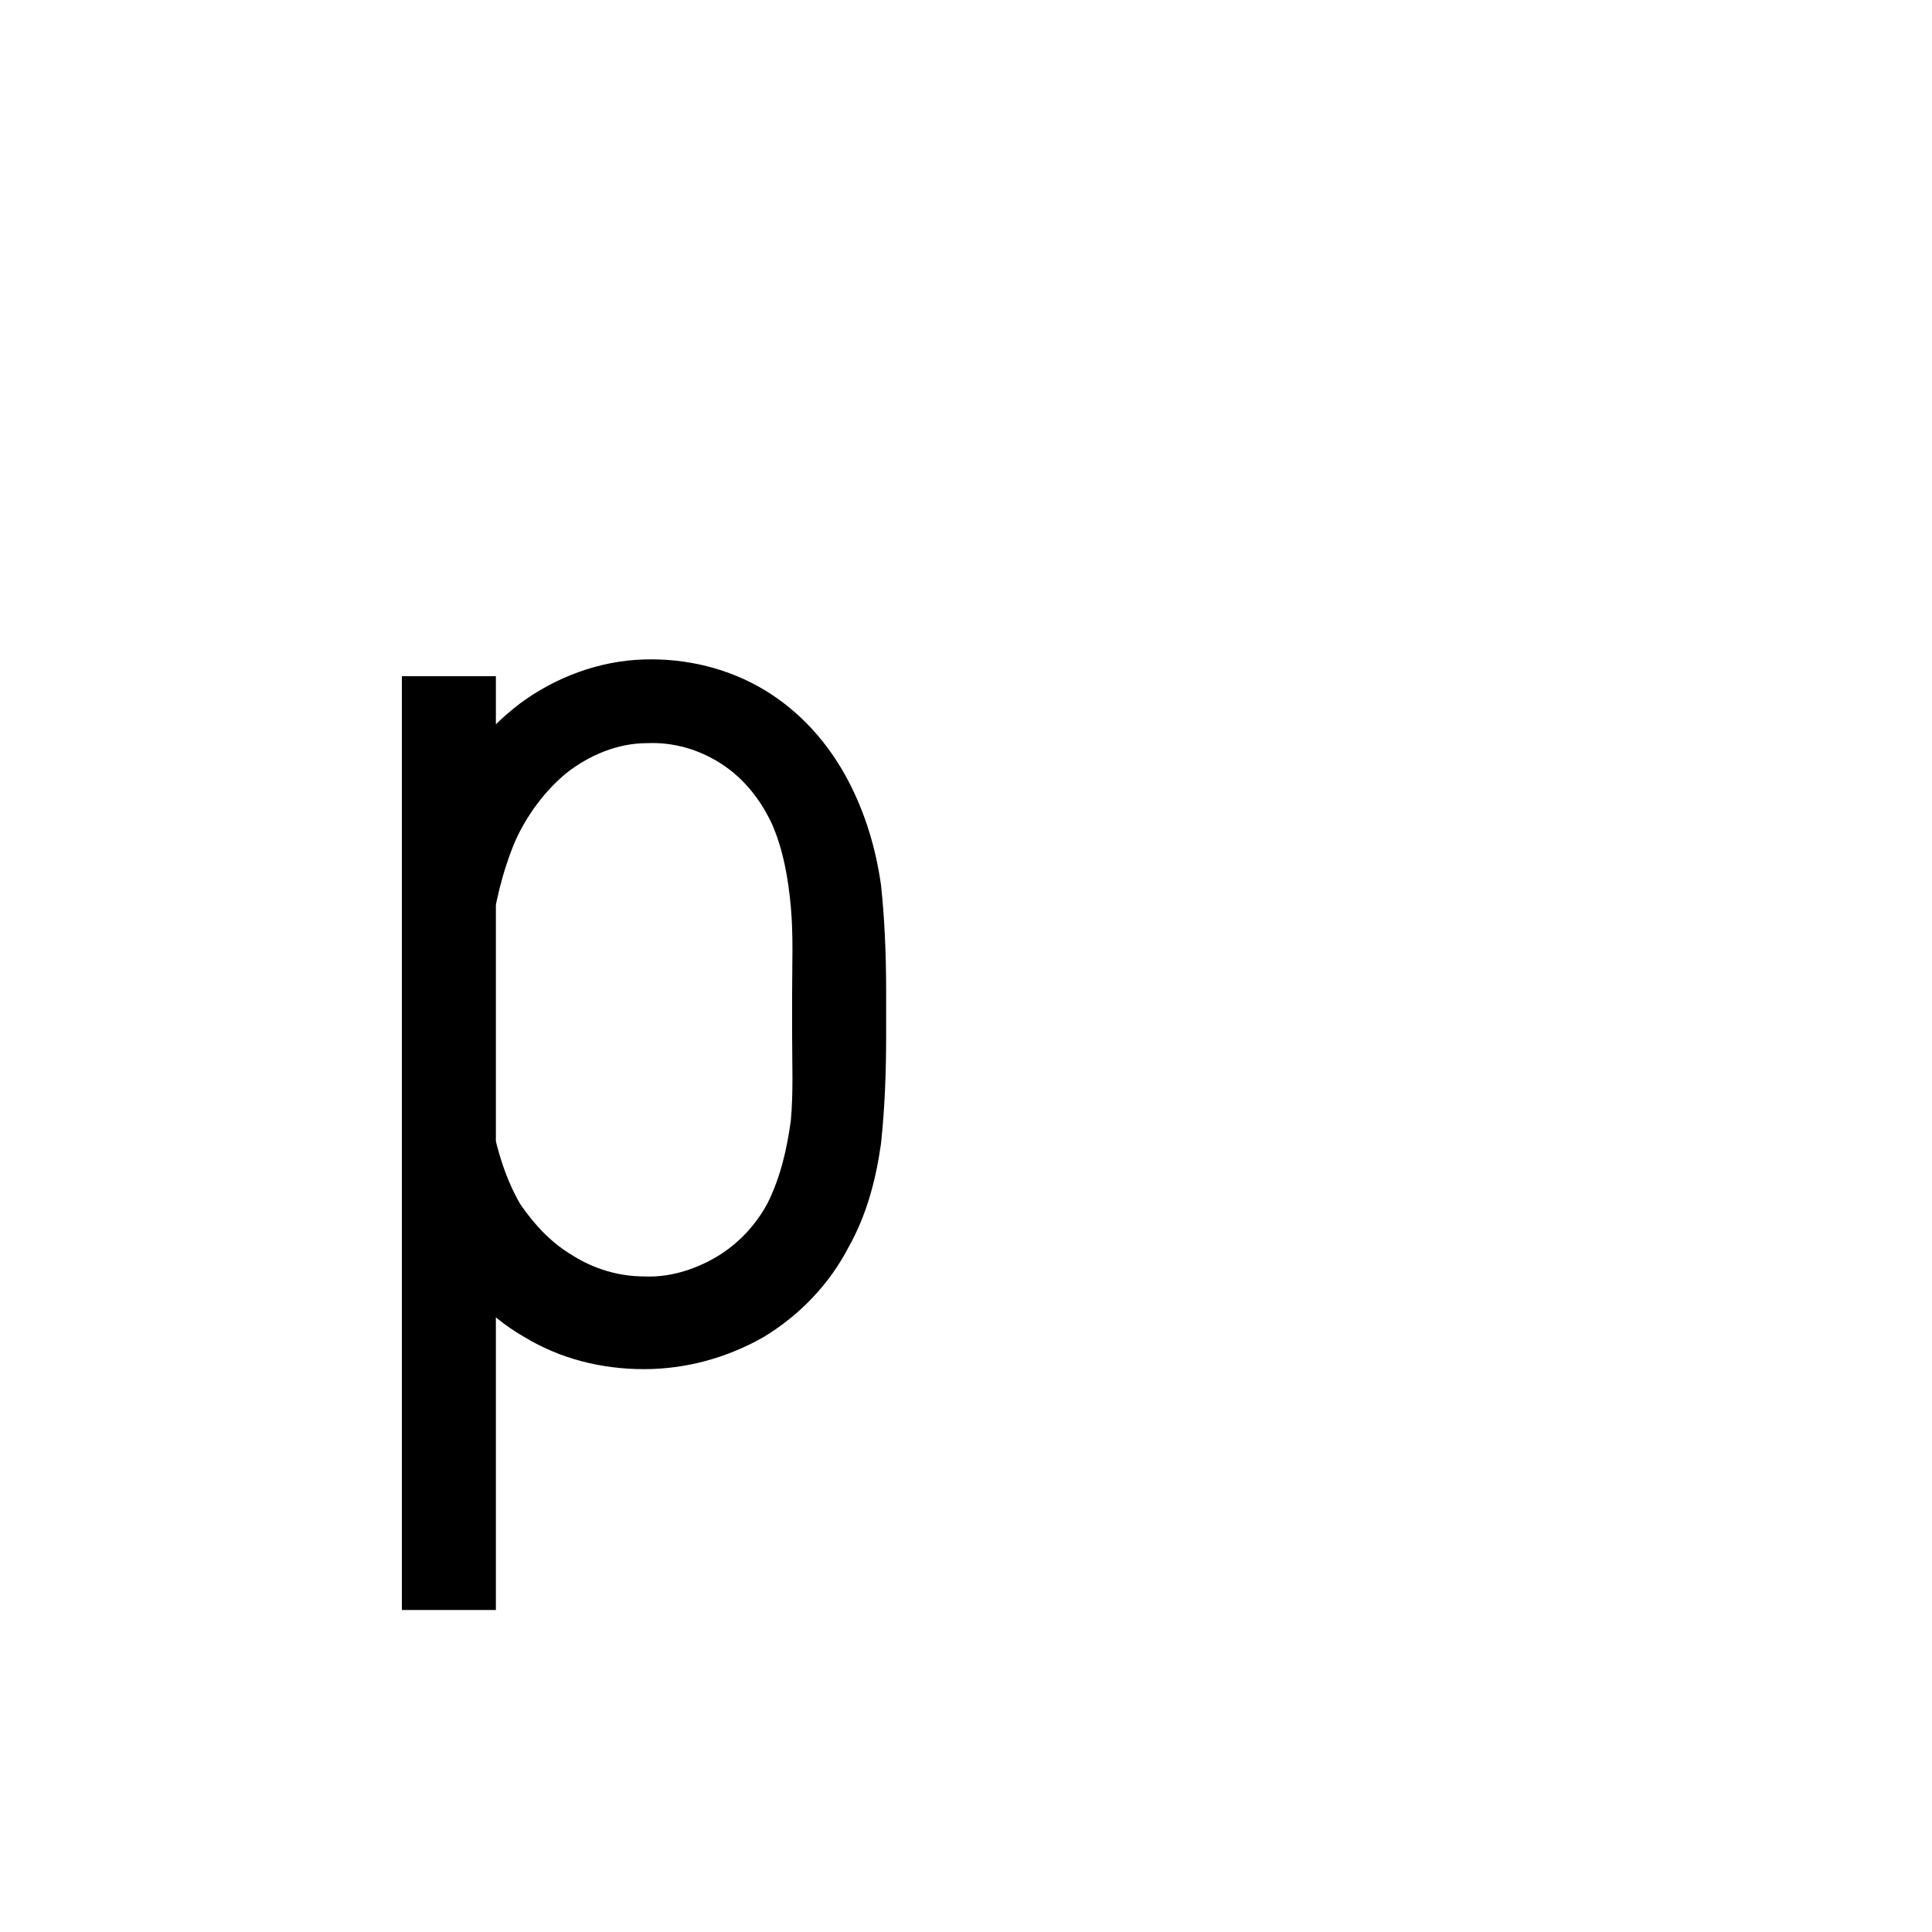
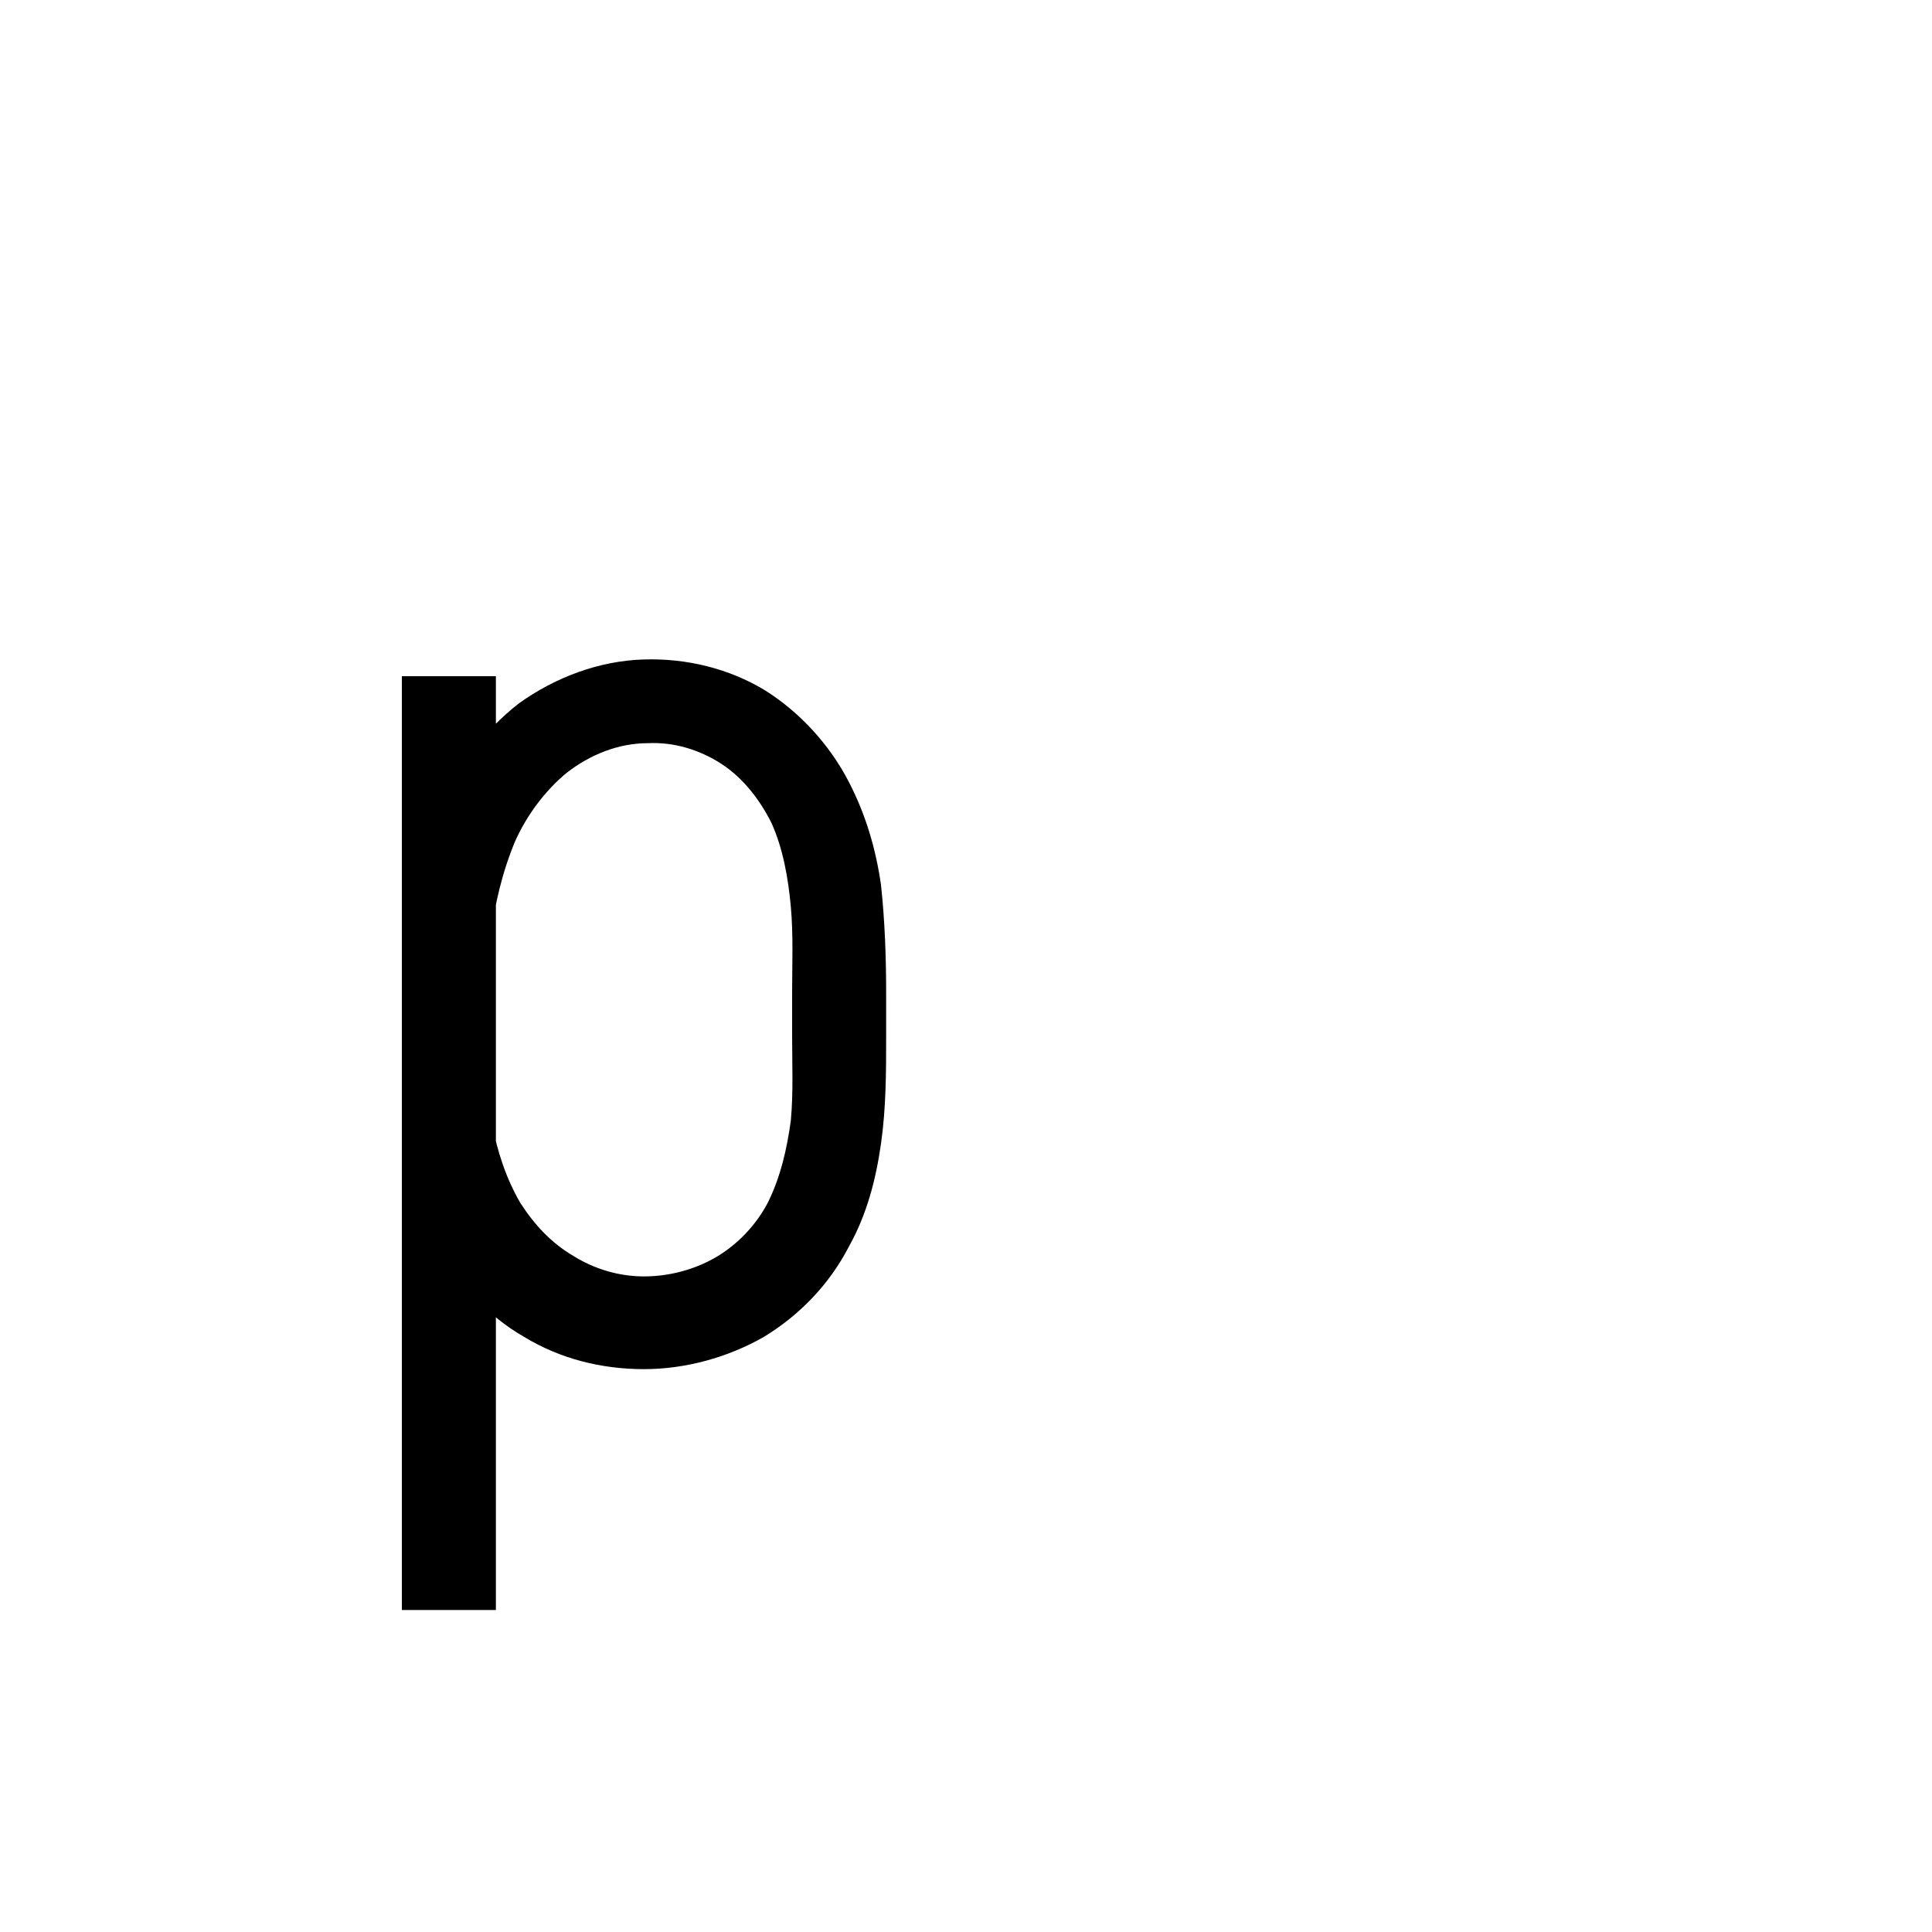
<svg xmlns="http://www.w3.org/2000/svg" viewBox="-0.25 -1.05 1.5 1.5">
-   <path d="M 0.365 -0.246 L 0.365 -0.279 C 0.365 -0.301  0.366 -0.324  0.364 -0.346 C 0.362 -0.368  0.358 -0.391  0.349 -0.411 C 0.34 -0.43  0.327 -0.446  0.31 -0.457 C 0.293 -0.468  0.273 -0.474  0.252 -0.473 C 0.23 -0.473  0.208 -0.464  0.19 -0.45 C 0.173 -0.436  0.159 -0.417  0.15 -0.397 C 0.14 -0.373  0.134 -0.348  0.131 -0.322 C 0.128 -0.297  0.127 -0.271  0.127 -0.245 C 0.127 -0.223  0.128 -0.2  0.132 -0.178 C 0.136 -0.156  0.143 -0.134  0.154 -0.115 C 0.165 -0.099  0.178 -0.085  0.195 -0.075 C 0.211 -0.065  0.23 -0.059  0.25 -0.059 C 0.269 -0.058  0.289 -0.064  0.306 -0.074 C 0.323 -0.084  0.337 -0.099  0.346 -0.116 C 0.356 -0.136  0.361 -0.158  0.364 -0.18 C 0.366 -0.202  0.365 -0.224  0.365 -0.246 Z M 0.409 -0.082 C 0.394 -0.053  0.371 -0.029  0.343 -0.012 C 0.315 0.004  0.283 0.013  0.25 0.013 C 0.217 0.013  0.185 0.005  0.157 -0.012 C 0.129 -0.028  0.106 -0.053  0.091 -0.082 C 0.078 -0.107  0.07 -0.134  0.067 -0.162 C 0.063 -0.19  0.062 -0.218  0.062 -0.246 C 0.063 -0.306  0.067 -0.367  0.091 -0.422 C 0.104 -0.454  0.126 -0.483  0.154 -0.504 C 0.181 -0.524  0.215 -0.537  0.25 -0.538 C 0.283 -0.539  0.316 -0.531  0.344 -0.514 C 0.372 -0.497  0.394 -0.472  0.409 -0.443 C 0.422 -0.418  0.43 -0.391  0.434 -0.363 C 0.437 -0.335  0.438 -0.307  0.438 -0.279 L 0.438 -0.246 C 0.438 -0.218  0.437 -0.19  0.434 -0.162 C 0.43 -0.134  0.423 -0.107  0.409 -0.082 Z M 0.135 -0.525 L 0.135 0.2 L 0.062 0.2 L 0.062 -0.525 L 0.135 -0.525 Z" fill="black" />
+   <path d="M 0.365 -0.246 L 0.365 -0.279 C 0.365 -0.301  0.366 -0.324  0.364 -0.346 C 0.362 -0.368  0.358 -0.391  0.349 -0.411 C 0.34 -0.429  0.327 -0.446  0.31 -0.457 C 0.293 -0.468  0.273 -0.474  0.253 -0.473 C 0.23 -0.473  0.208 -0.464  0.19 -0.45 C 0.173 -0.436  0.159 -0.417  0.15 -0.397 C 0.14 -0.373  0.134 -0.348  0.131 -0.322 C 0.128 -0.297  0.127 -0.271  0.127 -0.245 C 0.127 -0.223  0.128 -0.2  0.132 -0.178 C 0.136 -0.156  0.143 -0.135  0.154 -0.116 C 0.165 -0.099  0.178 -0.085  0.195 -0.075 C 0.211 -0.065  0.23 -0.059  0.25 -0.059 C 0.269 -0.059  0.289 -0.064  0.306 -0.074 C 0.323 -0.084  0.337 -0.099  0.346 -0.116 C 0.356 -0.136  0.361 -0.158  0.364 -0.18 C 0.366 -0.202  0.365 -0.224  0.365 -0.246 Z M 0.409 -0.082 C 0.394 -0.053  0.371 -0.029  0.343 -0.012 C 0.315 0.004  0.282 0.013  0.25 0.013 C 0.217 0.013  0.185 0.005  0.157 -0.012 C 0.129 -0.028  0.106 -0.053  0.091 -0.082 C 0.078 -0.107  0.07 -0.134  0.067 -0.162 C 0.063 -0.19  0.062 -0.218  0.062 -0.246 C 0.063 -0.306  0.067 -0.367  0.091 -0.422 C 0.104 -0.454  0.126 -0.483  0.153 -0.504 C 0.181 -0.524  0.215 -0.537  0.25 -0.538 C 0.283 -0.539  0.316 -0.531  0.344 -0.514 C 0.371 -0.497  0.394 -0.472  0.409 -0.443 C 0.422 -0.418  0.43 -0.391  0.434 -0.363 C 0.437 -0.335  0.438 -0.307  0.438 -0.279 L 0.438 -0.246 C 0.438 -0.218  0.438 -0.19  0.434 -0.162 C 0.43 -0.134  0.423 -0.107  0.409 -0.082 Z M 0.135 -0.525 L 0.135 0.2 L 0.062 0.2 L 0.062 -0.525 L 0.135 -0.525 Z" fill="black" />
</svg>
